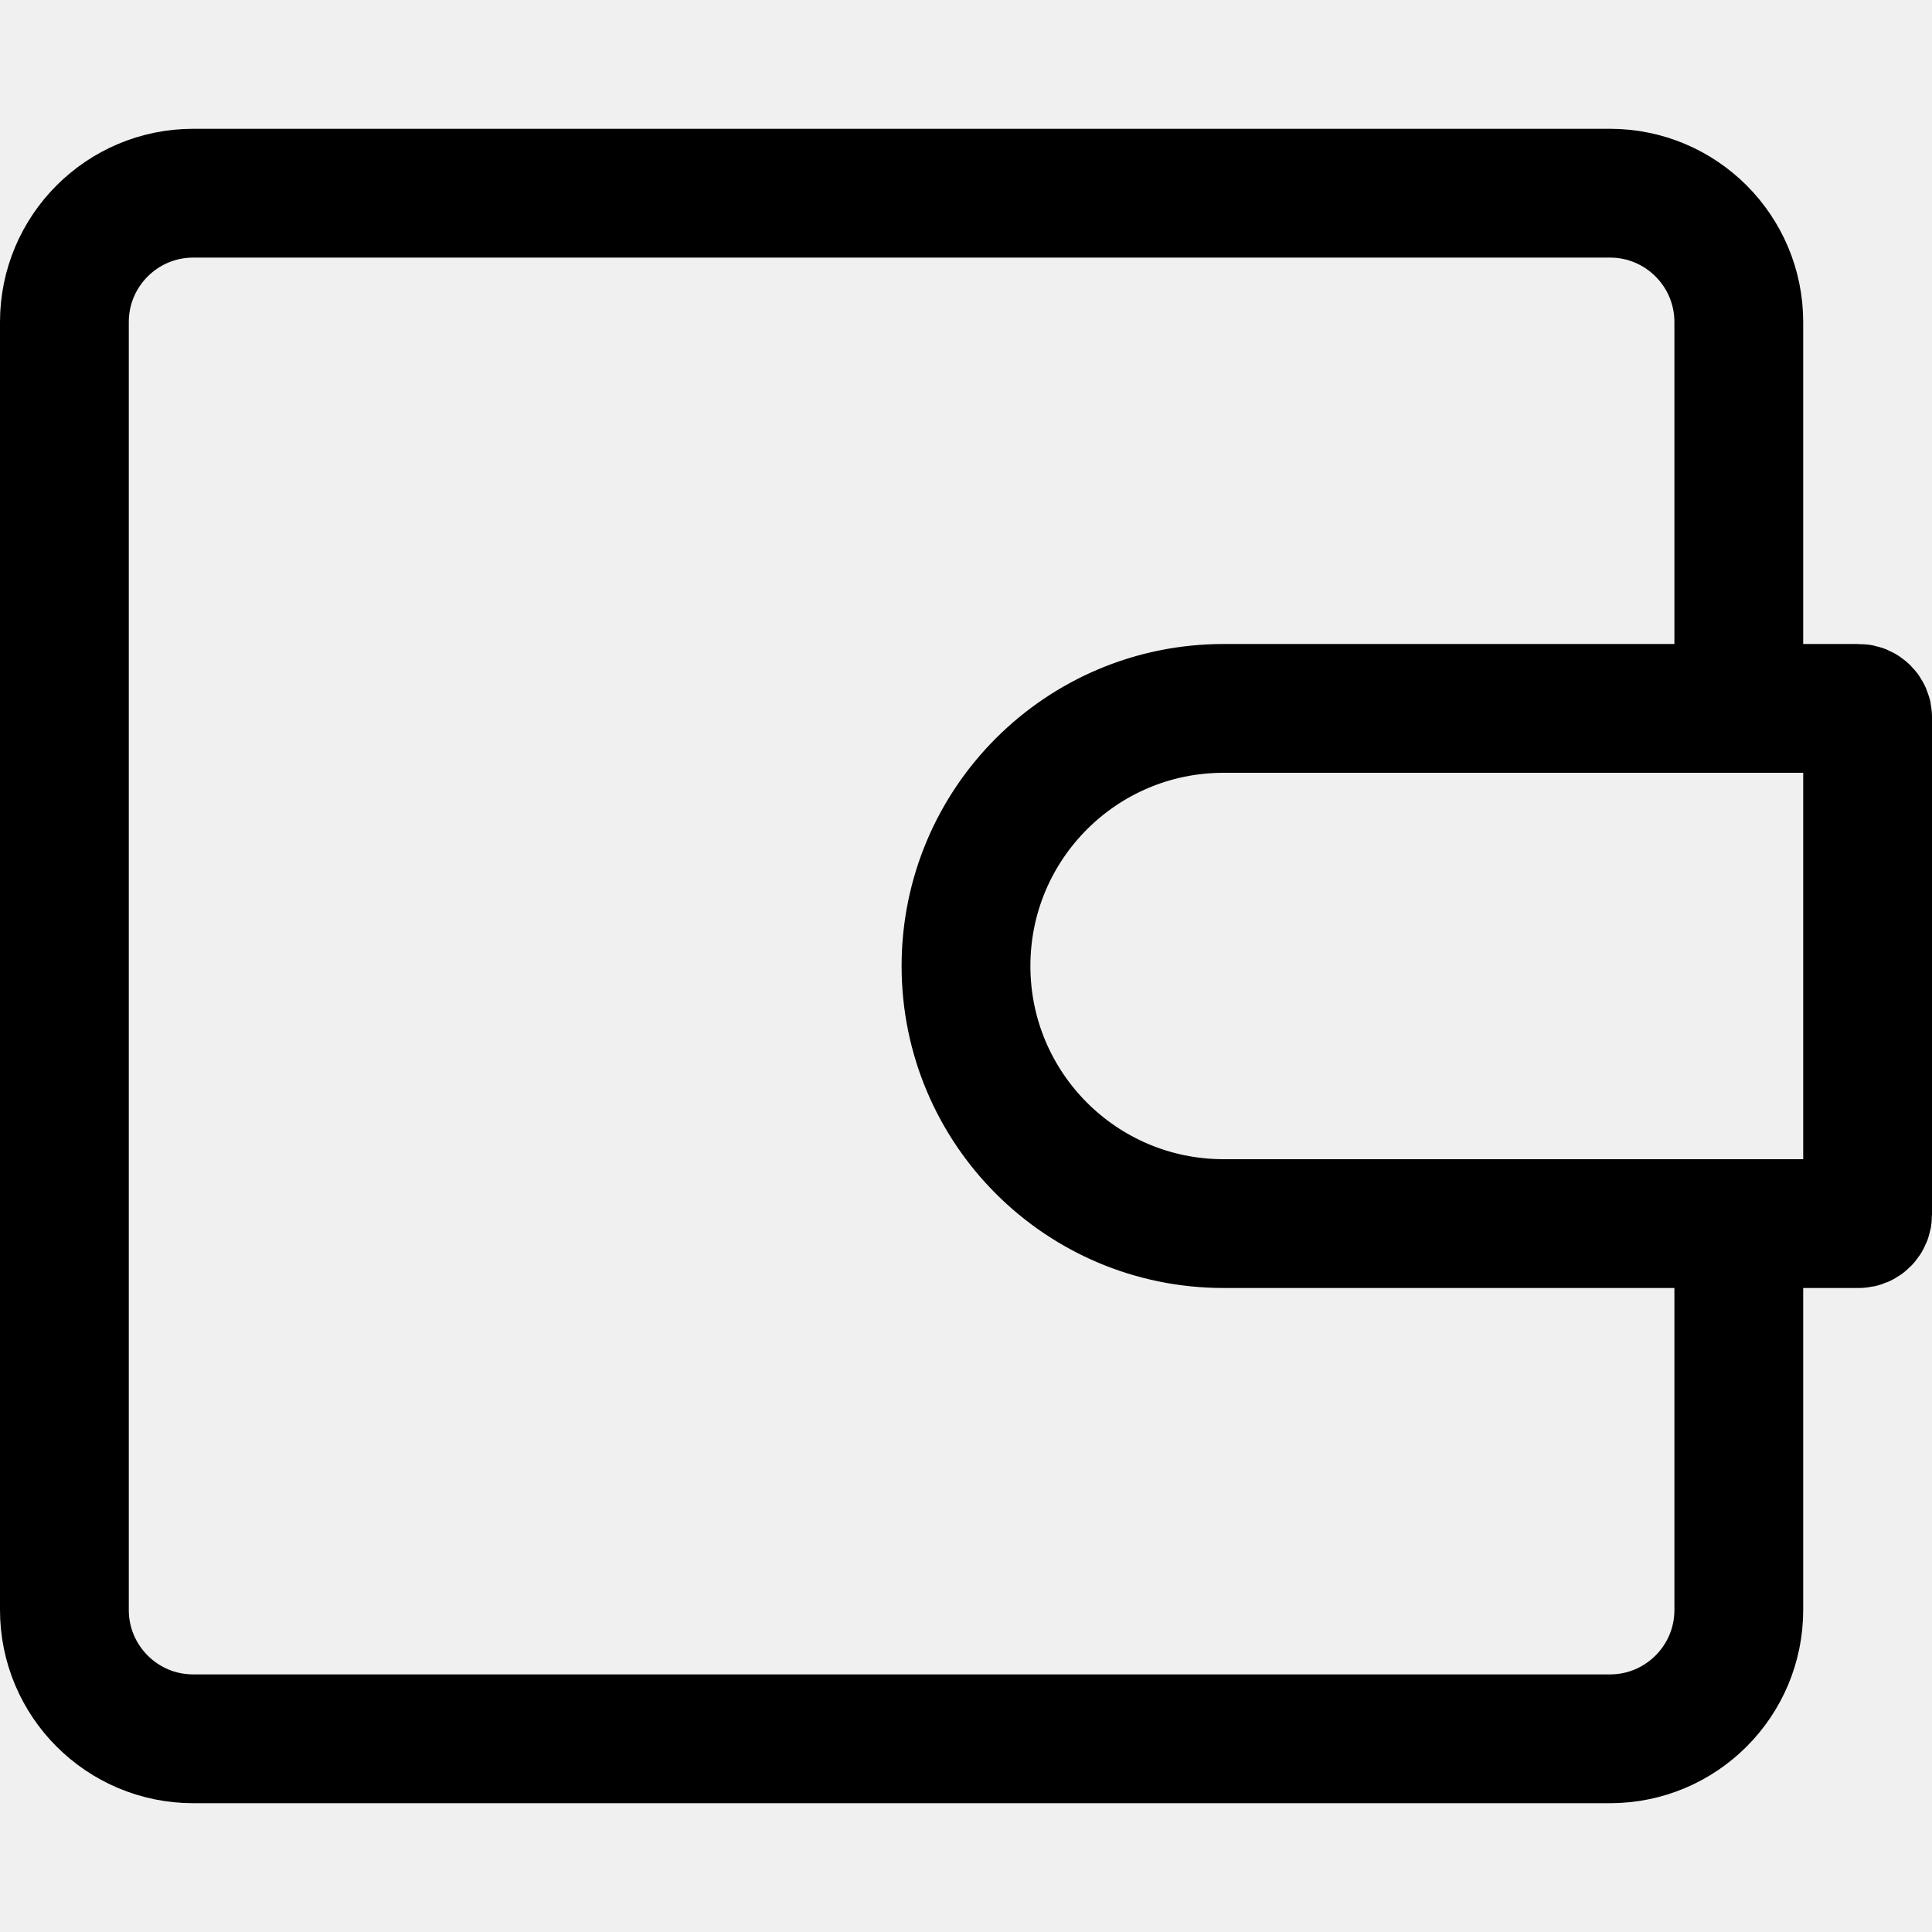
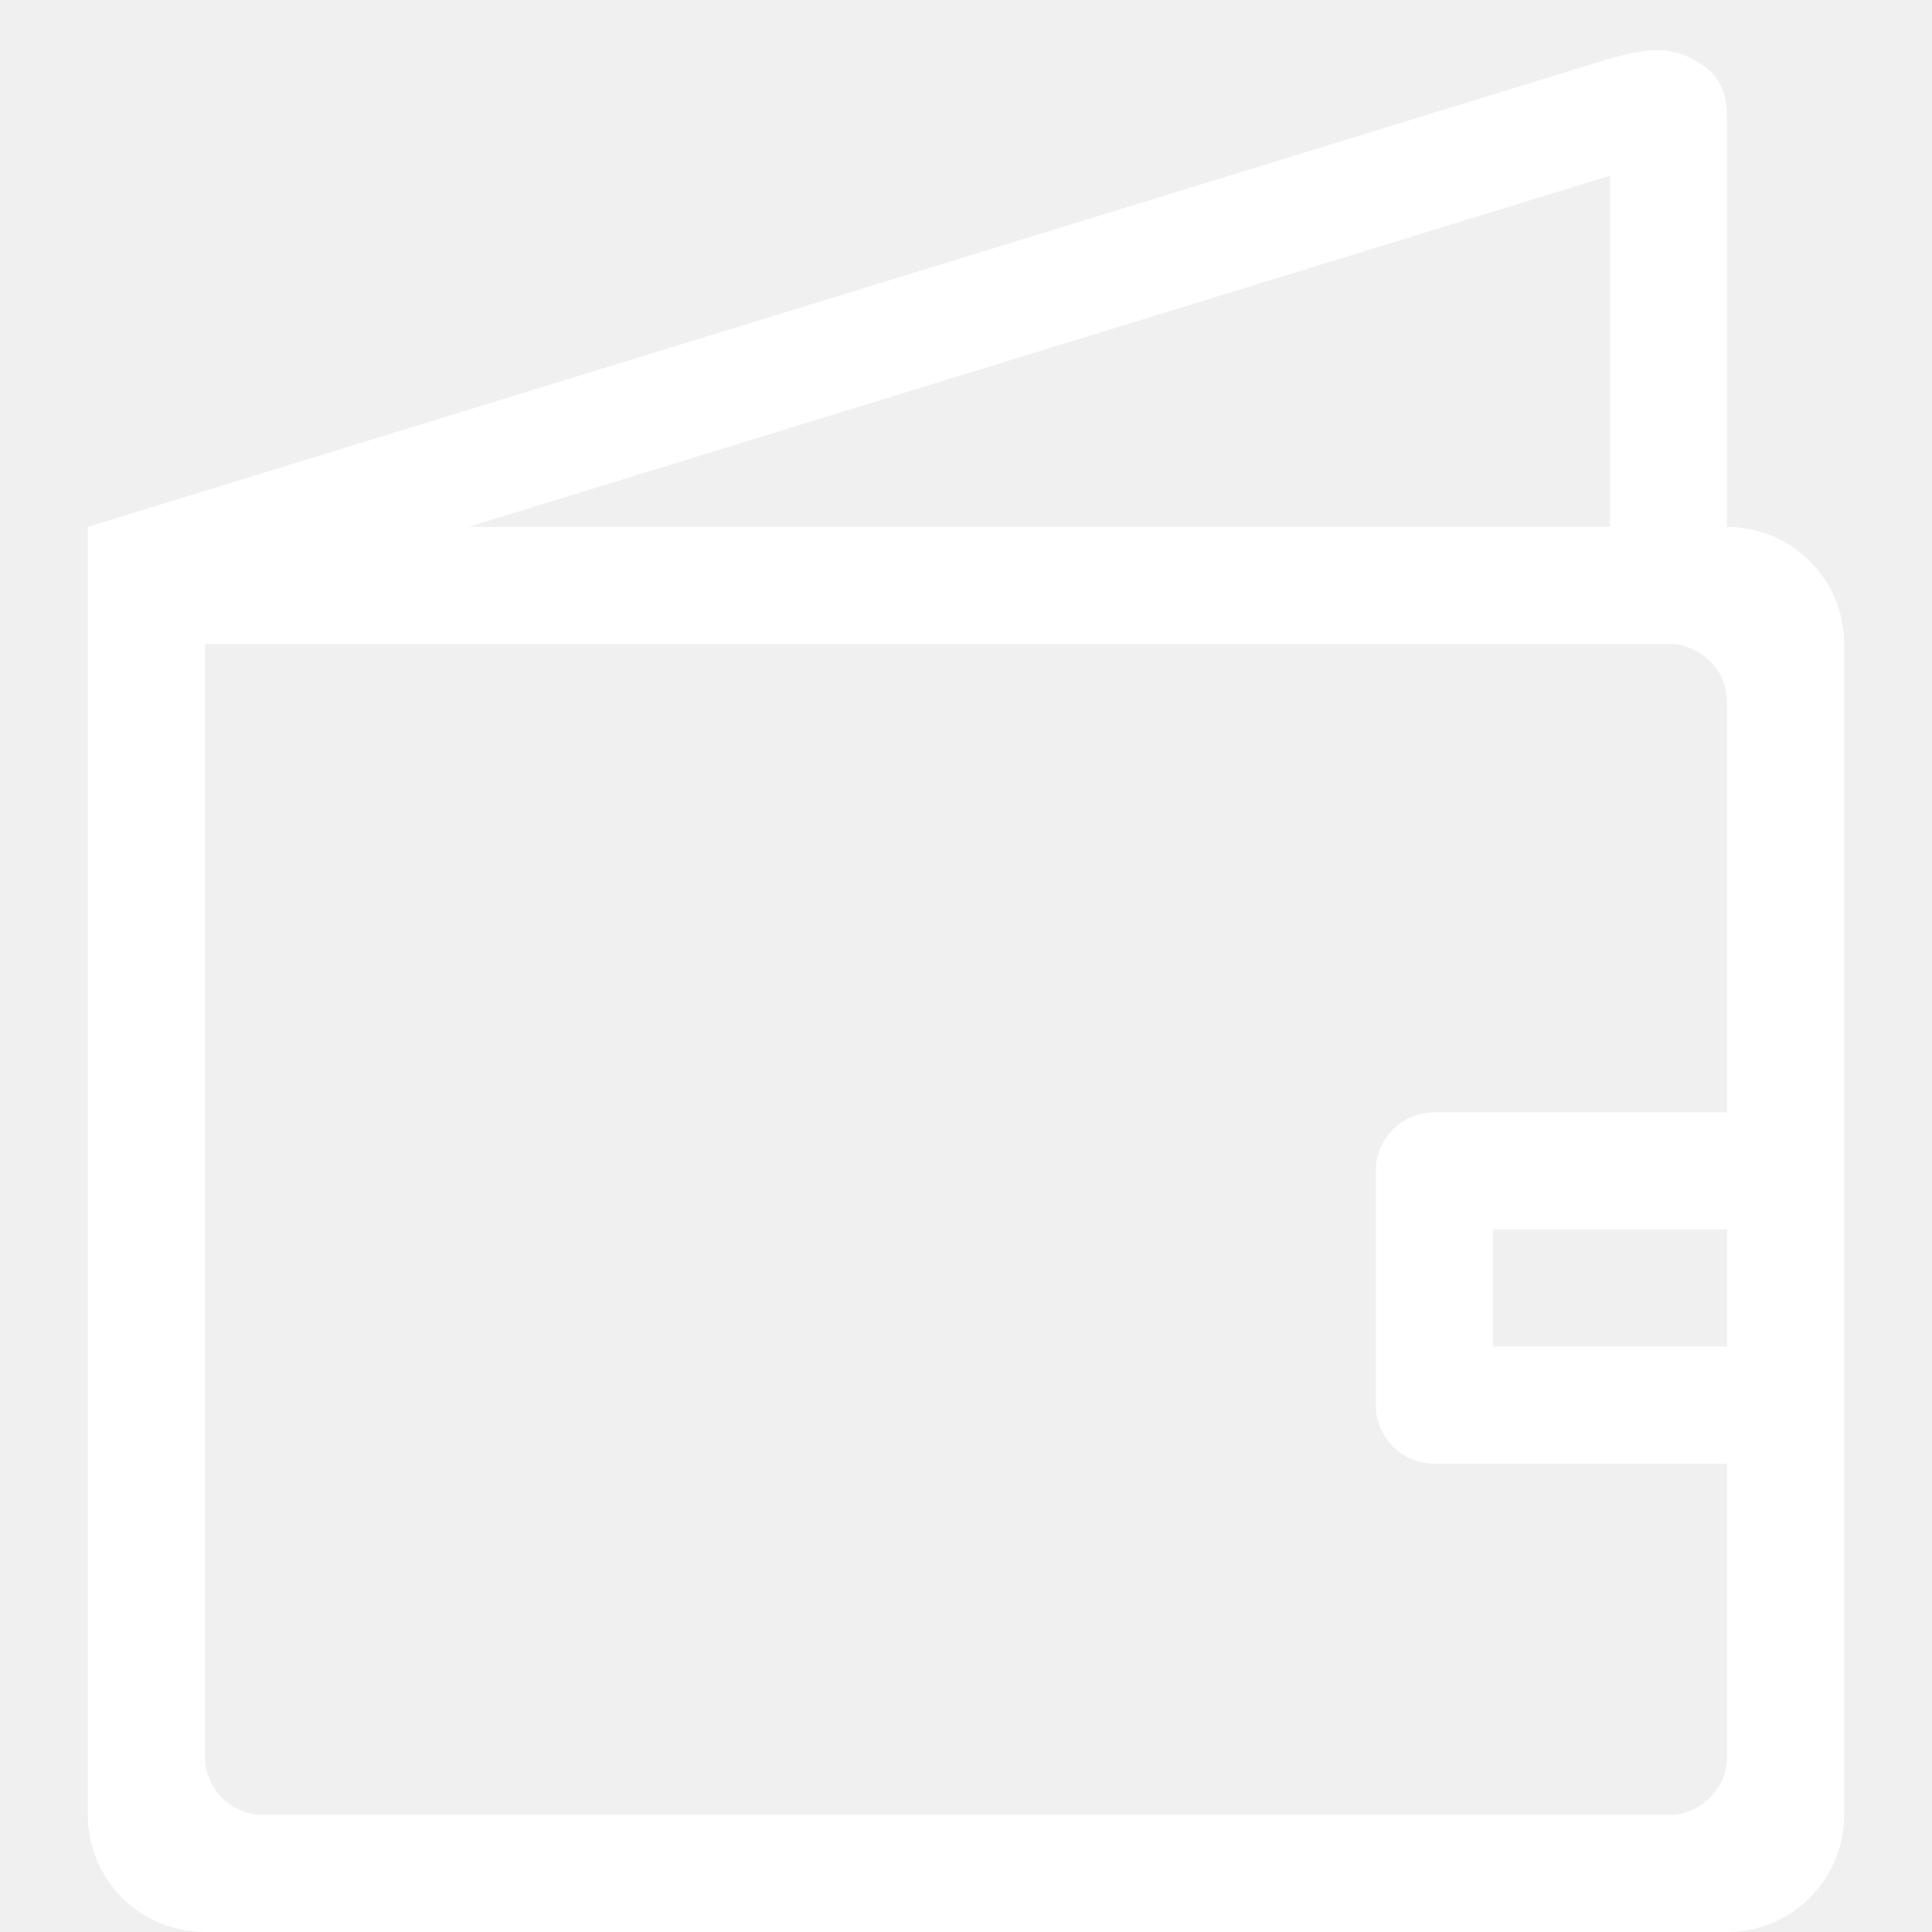
- <svg xmlns="http://www.w3.org/2000/svg" width="800px" height="800px" viewBox="0 0 15 15" fill="none">
-   <path d="M13.5 6V2.5C13.5 1.948 13.052 1.5 12.5 1.5L1.5 1.5C0.948 1.5 0.5 1.948 0.5 2.5L0.5 12.5C0.5 13.052 0.948 13.5 1.5 13.5L12.5 13.5C13.052 13.5 13.5 13.052 13.5 12.5V9M14.431 5.5H9.5C8.395 5.5 7.5 6.395 7.5 7.5C7.5 8.605 8.395 9.5 9.5 9.5H14.431C14.469 9.5 14.5 9.469 14.5 9.431V5.569C14.5 5.531 14.469 5.5 14.431 5.5Z" stroke="#000000" />
+ <svg xmlns="http://www.w3.org/2000/svg" width="64px" height="64px" viewBox="-1.5 0 33 33" version="1.1" fill="#000000">
+   <g id="SVGRepo_bgCarrier" stroke-width="0" />
+   <g id="SVGRepo_tracerCarrier" stroke-linecap="round" stroke-linejoin="round" />
+   <g id="SVGRepo_iconCarrier">
+     <defs> </defs>
+     <g id="Page-1" stroke="none" stroke-width="1" fill="none" fill-rule="evenodd">
+       <g id="Icon-Set" transform="translate(-257, -774)" fill="#ffffff">
+         <path d="M285,793 L280,793 C279.448,793 279,793.448 279,794 L279,798 C279,798.553 279.448,799 280,799 L285,799 L285,804 C285,804.553 284.552,805 284,805 L260,805 C259.448,805 259,804.553 259,804 L259,785 L284,785 C284.552,785 285,785.447 285,786 L285,793 L285,793 Z M285,796 L285,797 L281,797 L281,796 L281,795 L285,795 L285,796 L285,796 Z M283,777 L283,783 L263.5,783 L283,777 L283,777 Z M285,783 L285,776 C285,775.447 284.764,775.141 284.25,774.938 C283.854,774.781 283.469,774.875 283,775 L257,783 L257,805 C257,806.104 257.896,807 259,807 L285,807 C286.104,807 287,806.104 287,805 L287,785 C287,783.896 286.104,783 285,783 L285,783 Z" id="wallet"> </path>
+       </g>
+     </g>
+   </g>
</svg>
